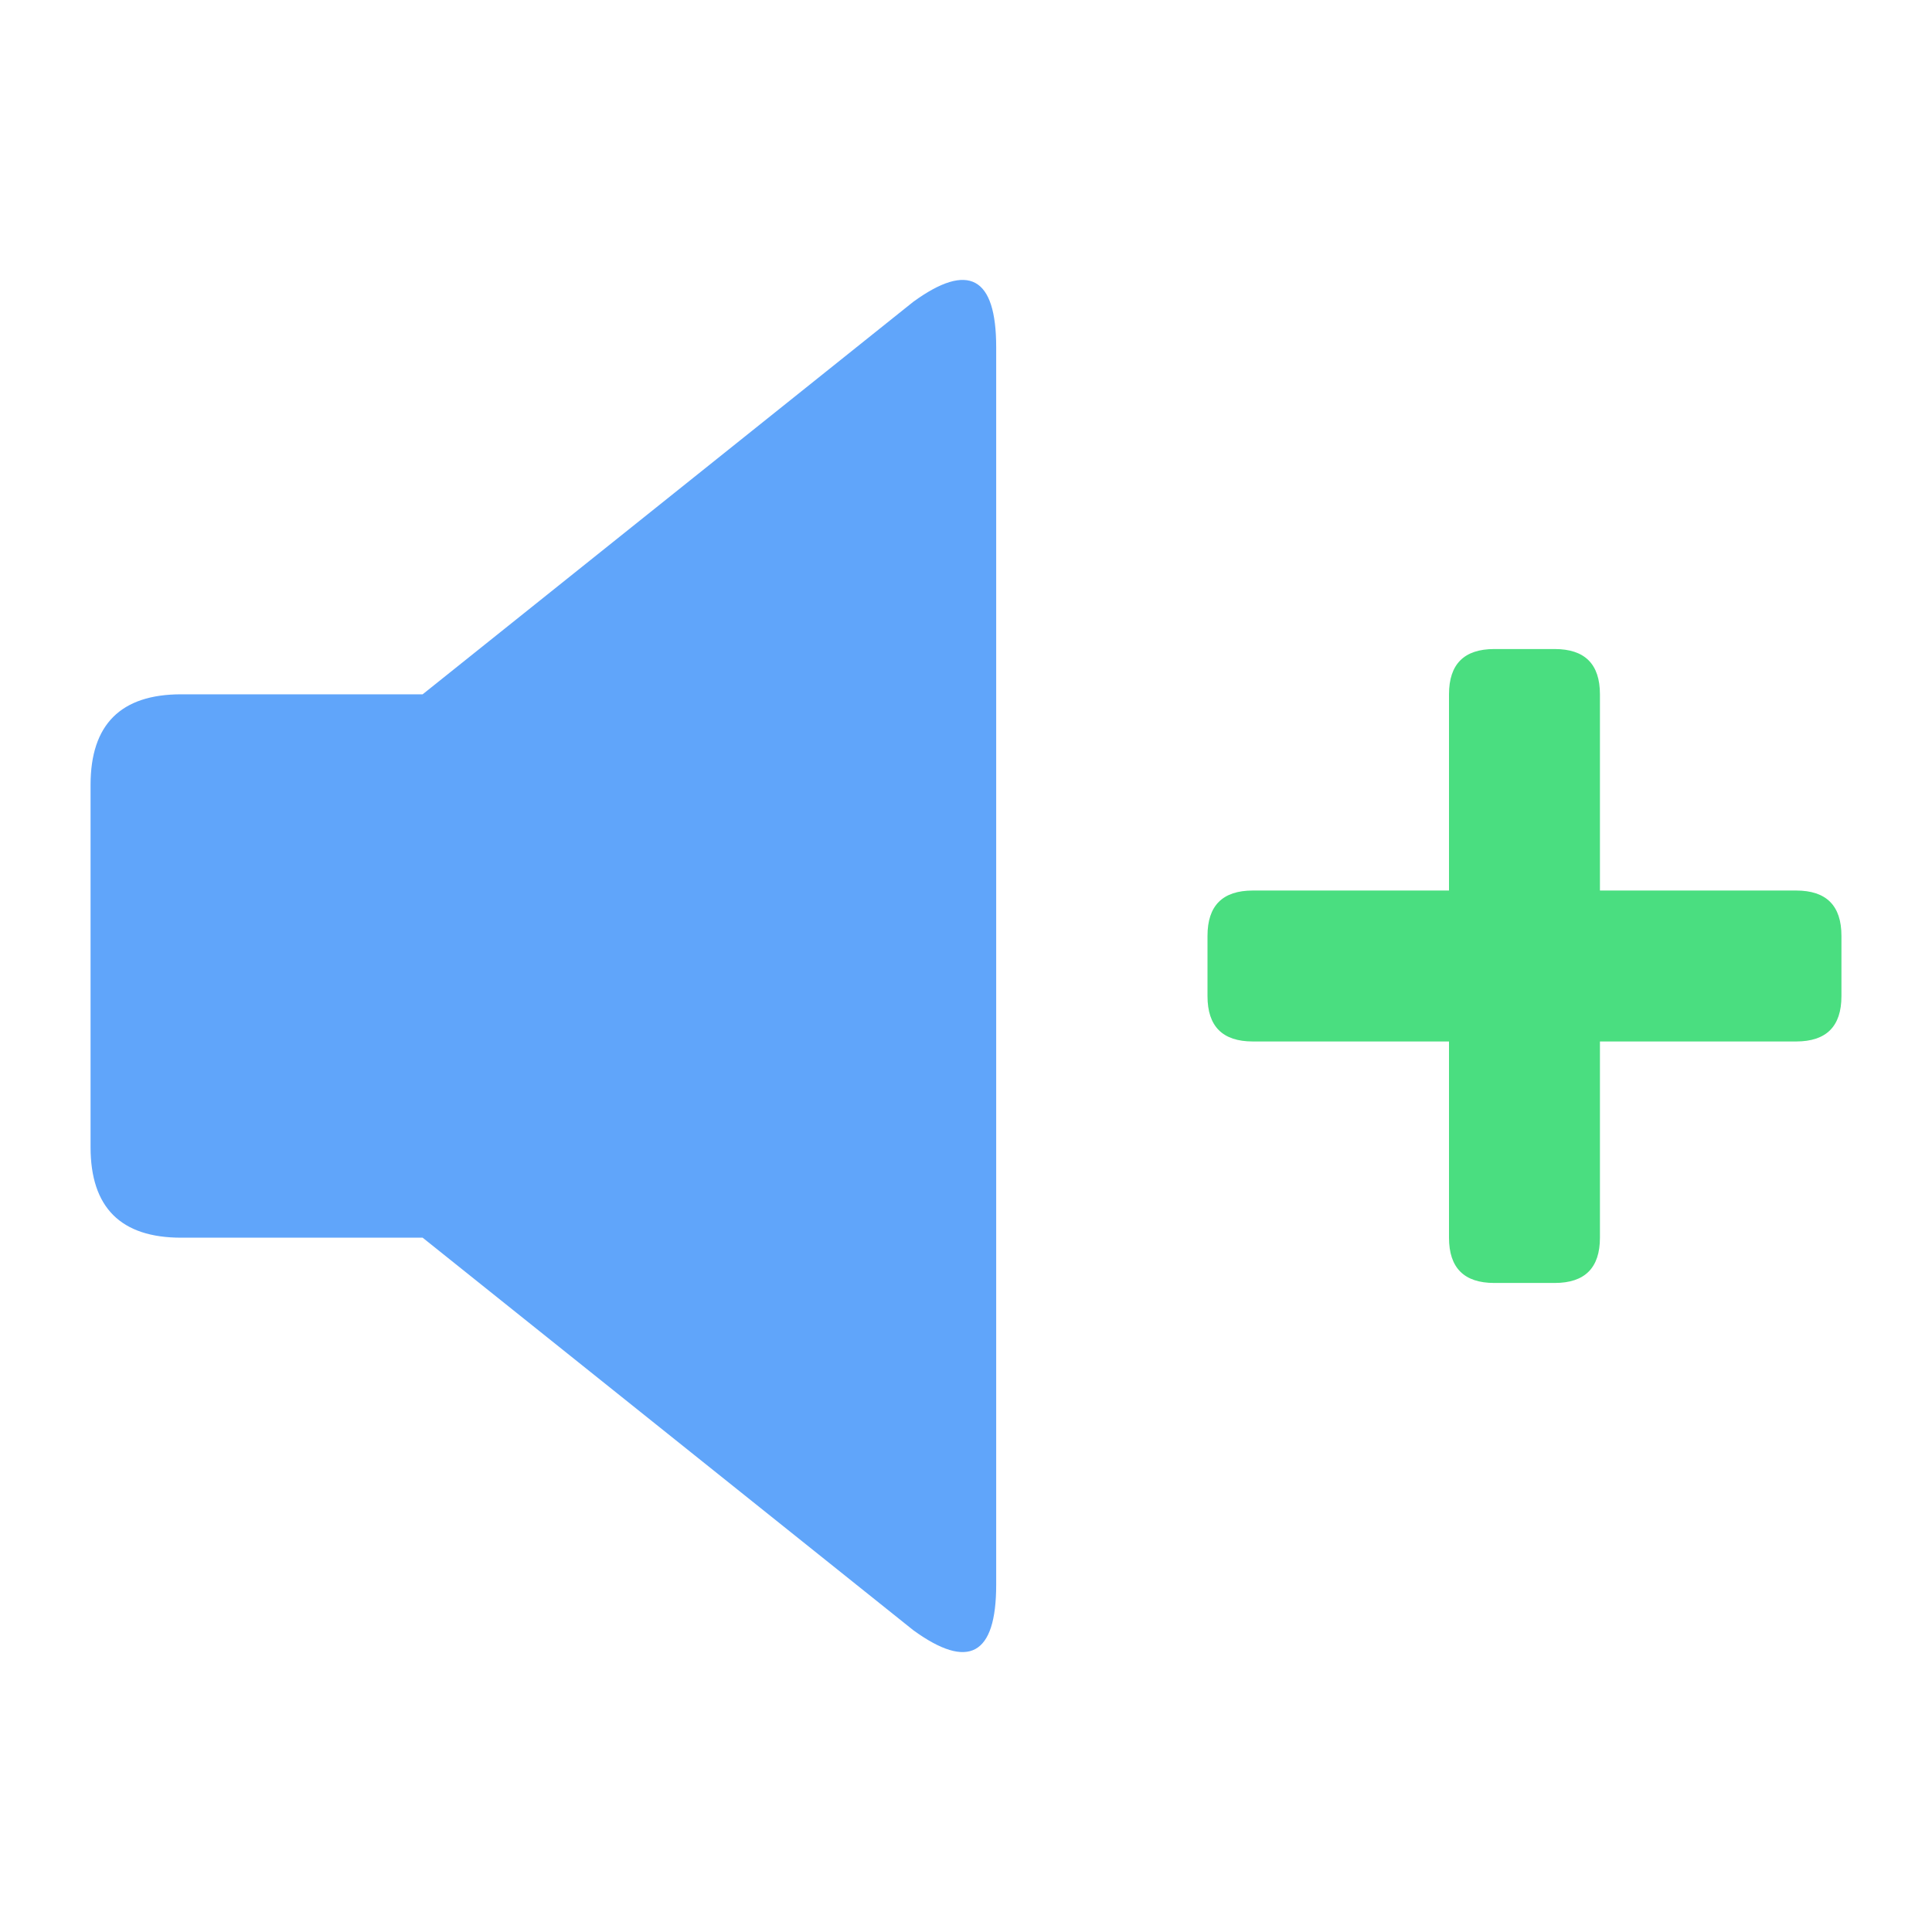
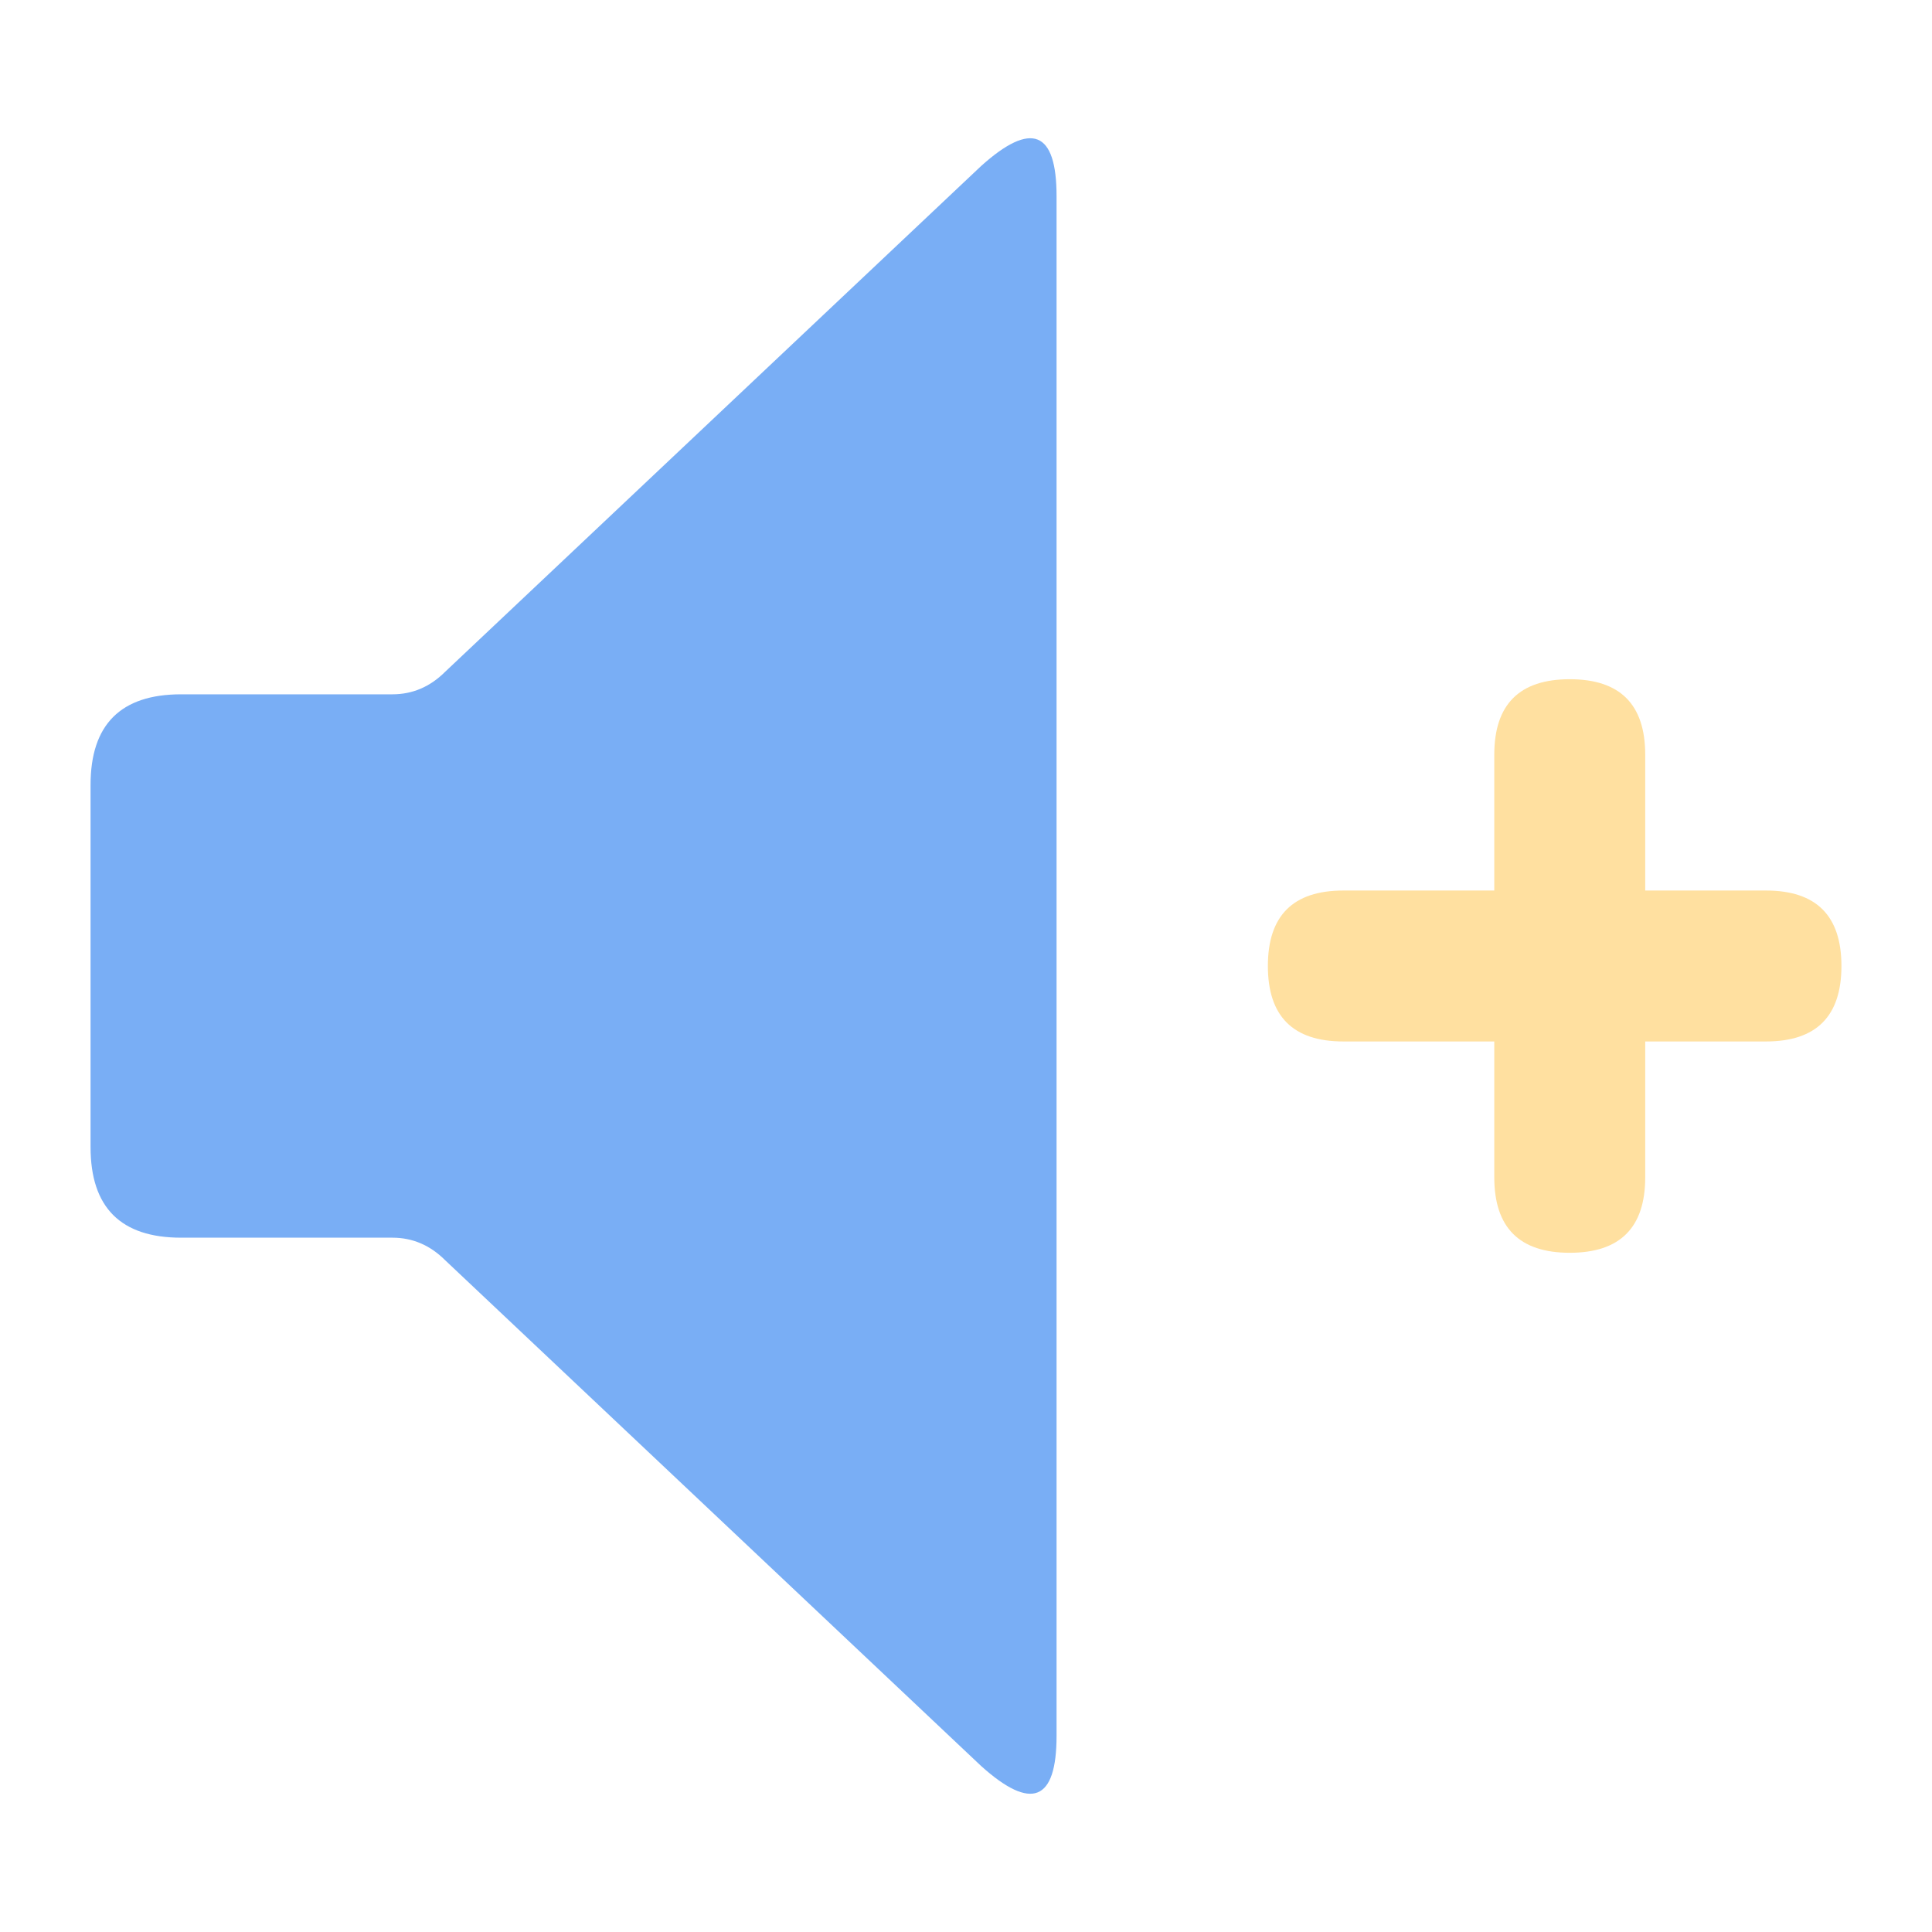
<svg xmlns="http://www.w3.org/2000/svg" width="512" height="512" viewBox="0 0 512 512">
-   <path fill="#60A5FA" d="M48 184H112L242 80Q264 64 264 92V420Q264 448 242 432L112 328H48Q24 328 24 304V208Q24 184 48 184Z" />
-   <path fill="#4ADE80" d="M396 172H412Q424 172 424 184V236H476Q488 236 488 248V264Q488 276 476 276H424V328Q424 340 412 340H396Q384 340 384 328V276H332Q320 276 320 264V248Q320 236 332 236H384V184Q384 172 396 172Z" />
+   <path d="M48 184H104Q112 184 118 178L260 44Q280 26 280 52V460Q280 486 260 468L118 334Q112 328 104 328H48Q24 328 24 304V208Q24 184 48 184Z" fill="#79AEF5" />
+   <path d="M396 200Q396 180 416 180Q436 180 436 200V236H468Q488 236 488 256Q488 276 468 276H436V312Q436 332 416 332Q396 332 396 312V276H356Q336 276 336 256Q336 236 356 236H396Z" fill="#FFE0A0" />
</svg>
